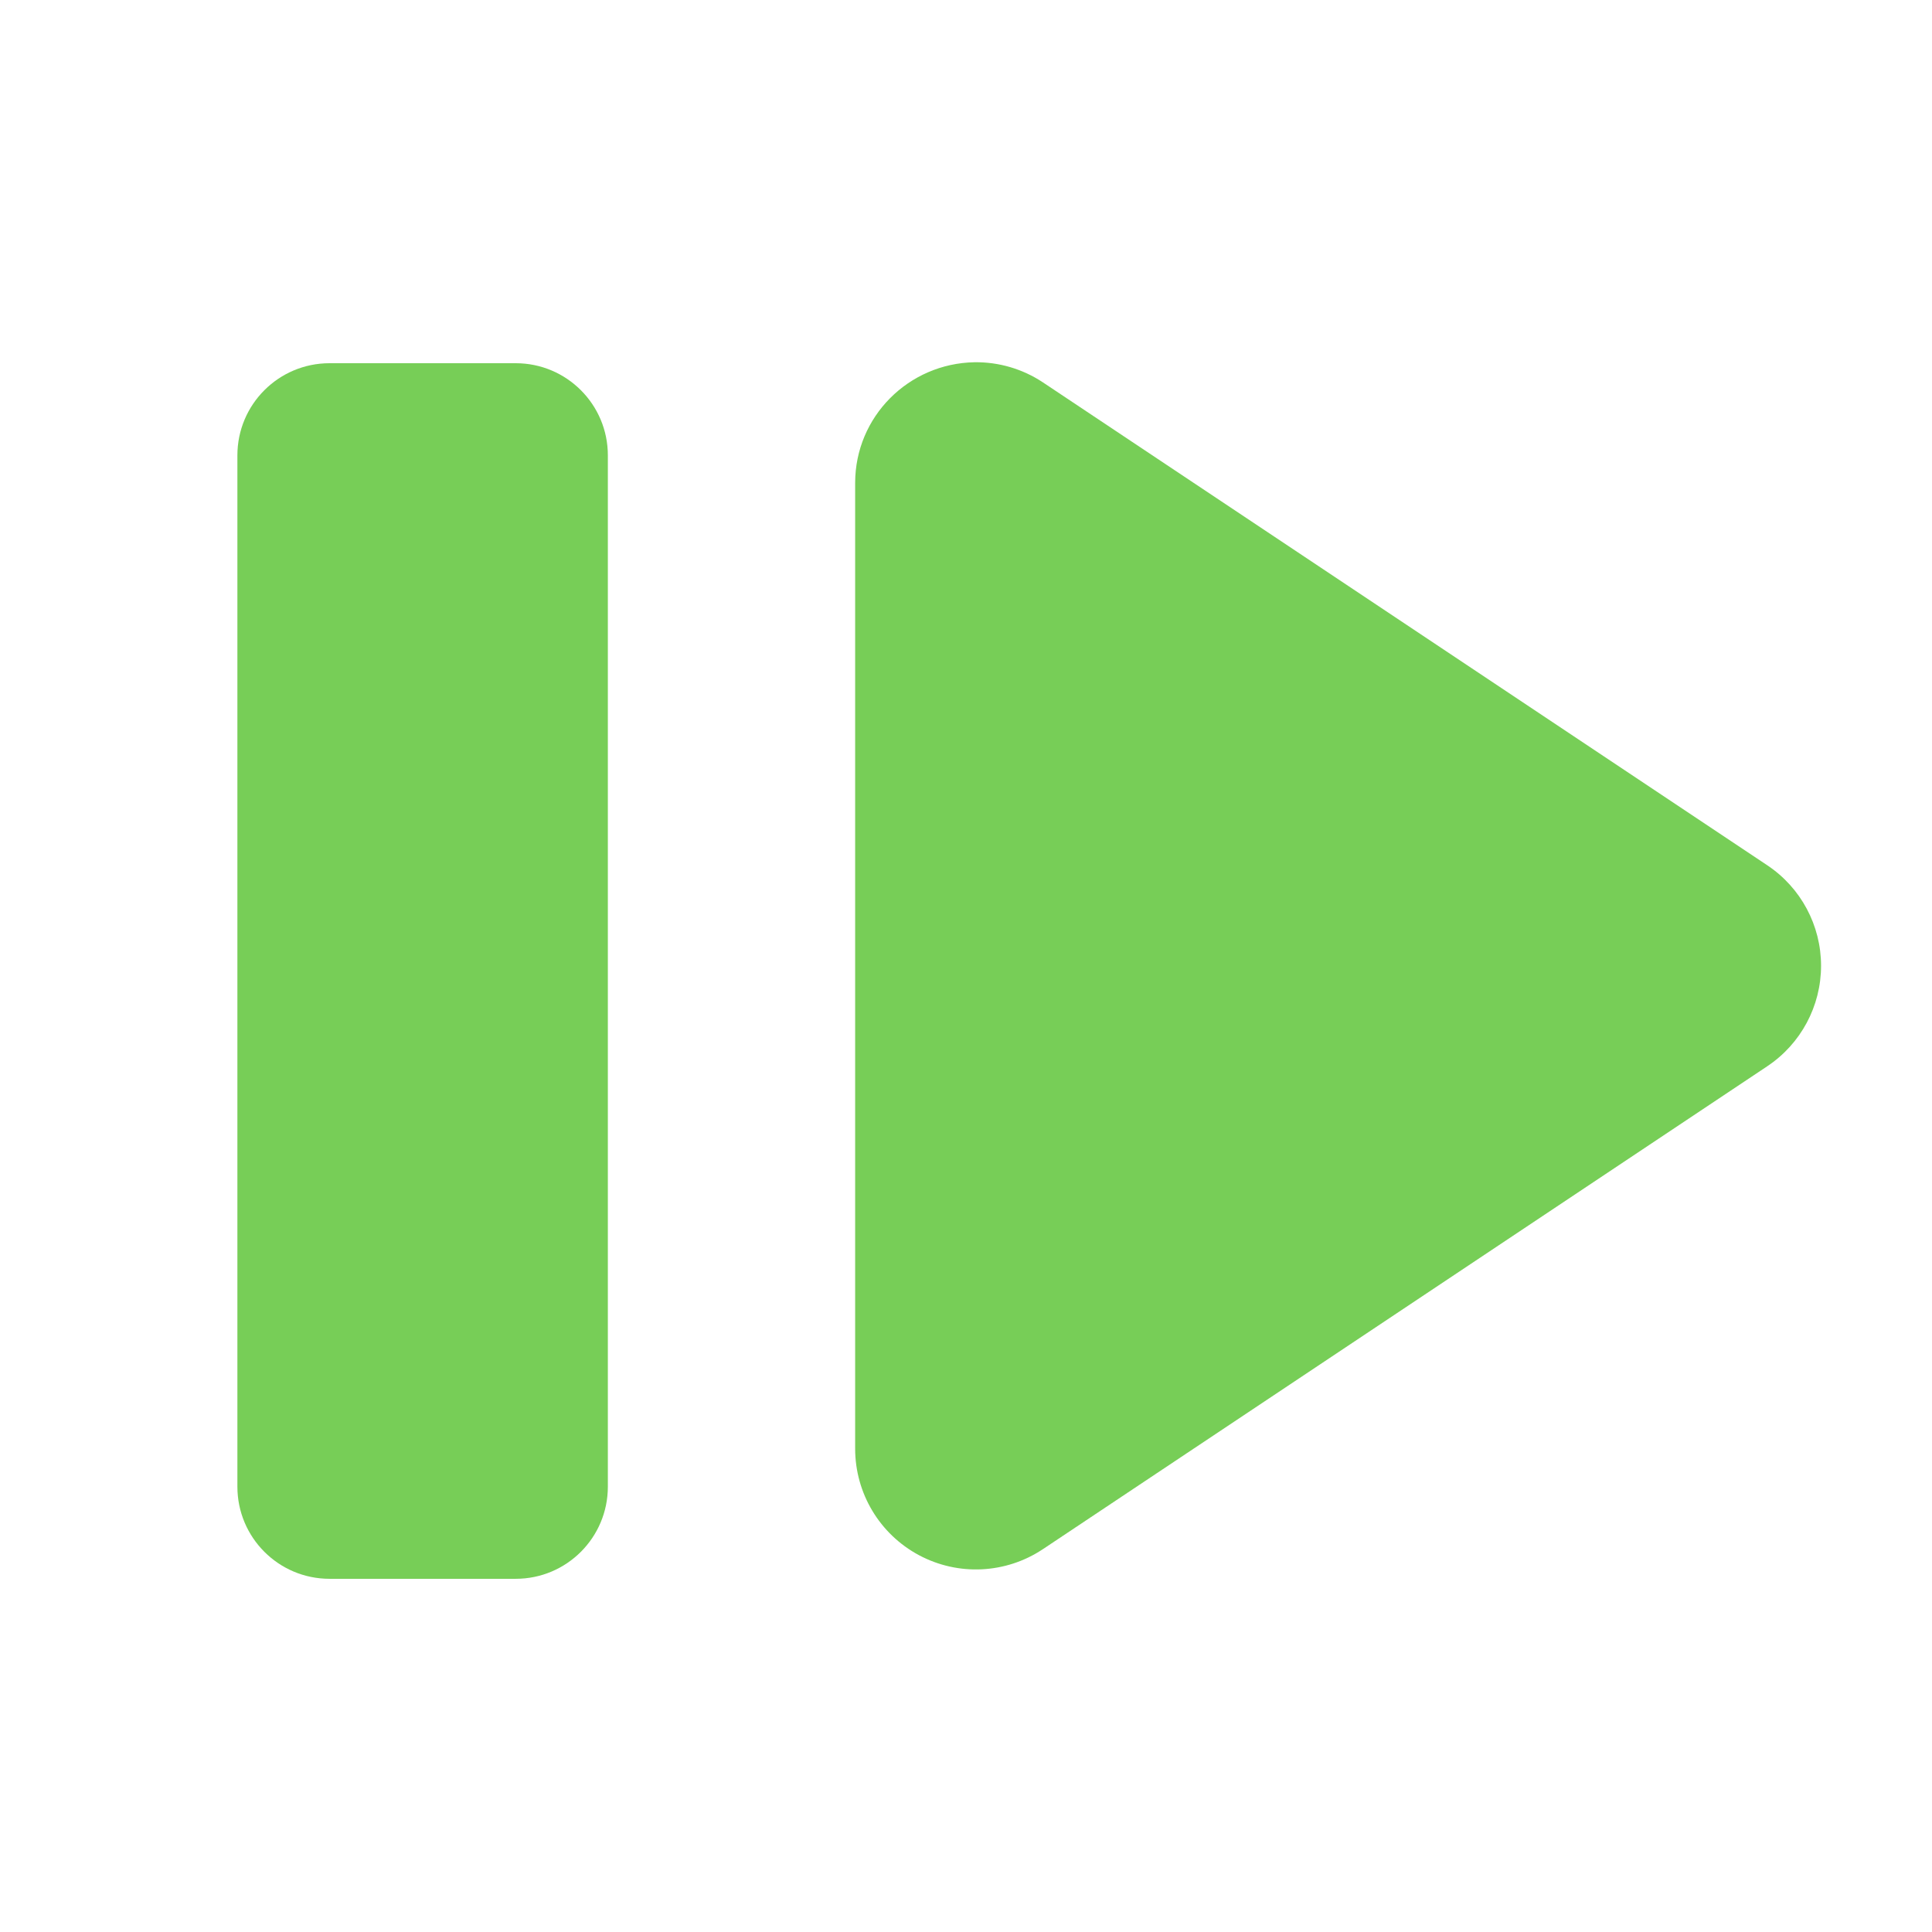
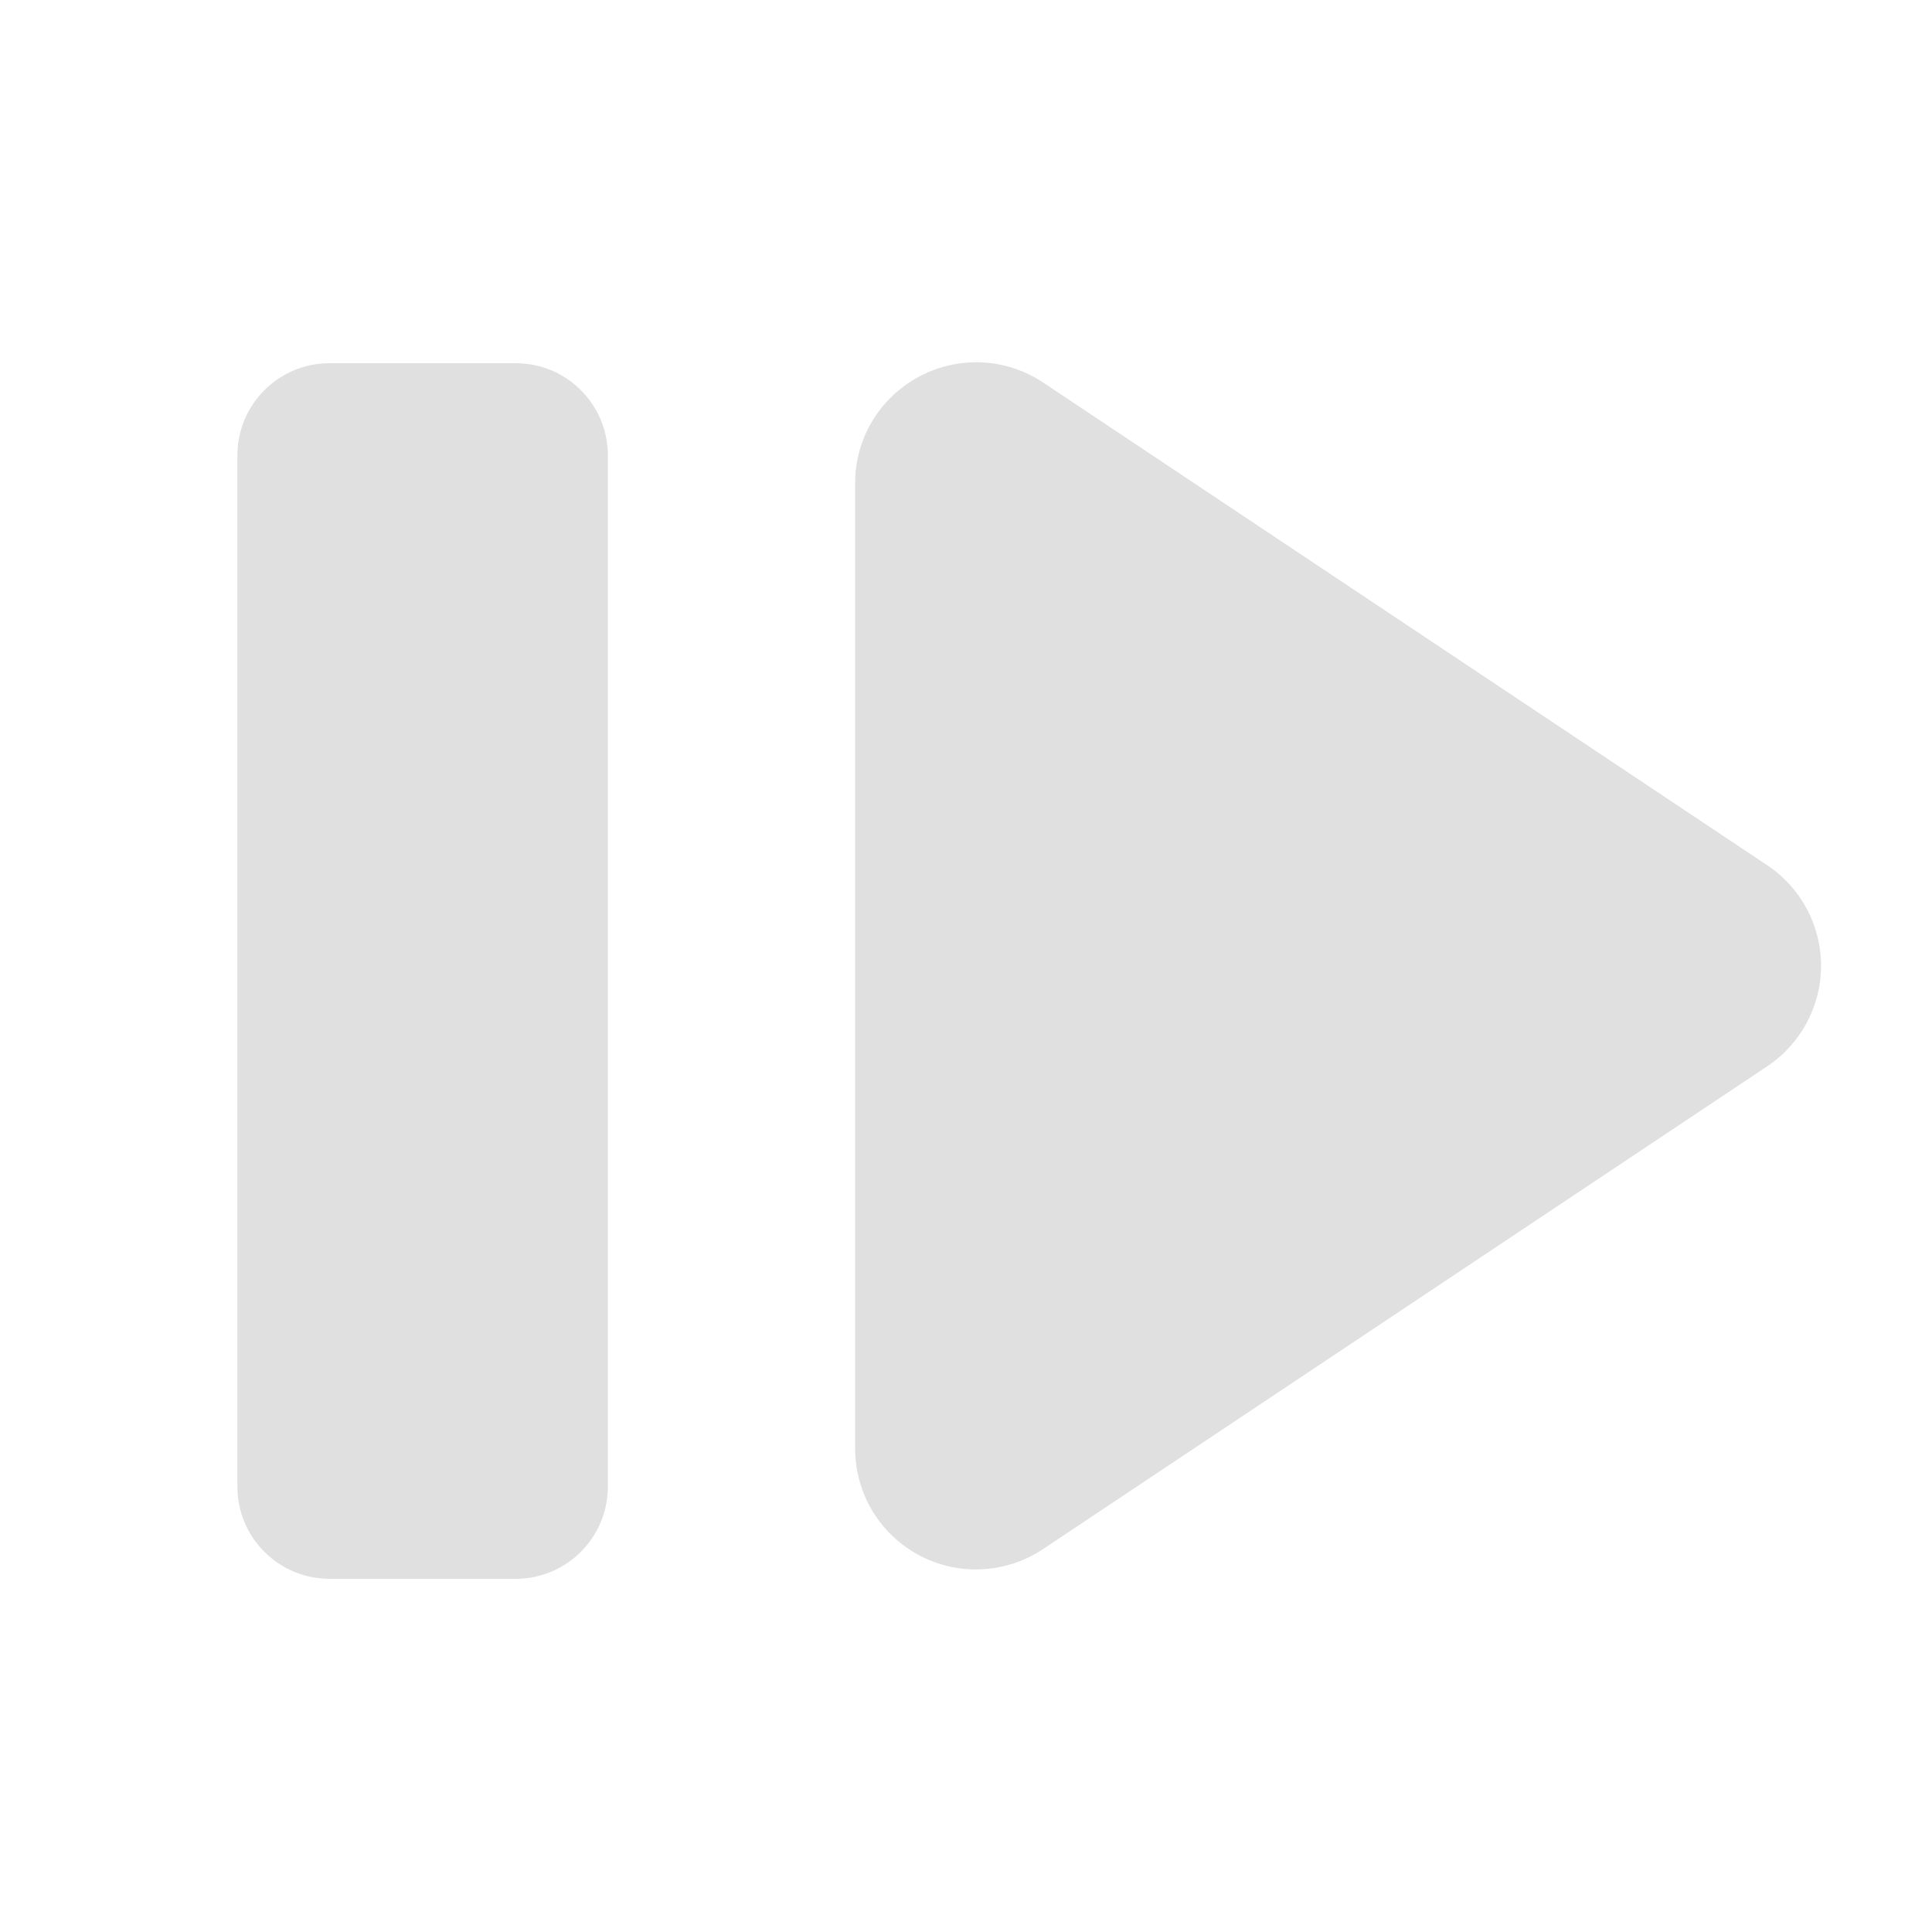
<svg xmlns="http://www.w3.org/2000/svg" width="16" height="16">
-   <g fill="#77ce57">
+   <g fill="#e0e0e0">
    <path d="M8.07 3c-.547.01-.987.451-.988.998v8a1 1 0 0 0 1.554.832l6-4a1 1 0 0 0 0-1.664l-6-4A1 1 0 0 0 8.07 3z" />
    <rect width="3.068" height="10.067" x="1.966" y="3.008" ry=".763" />
  </g>
</svg>
